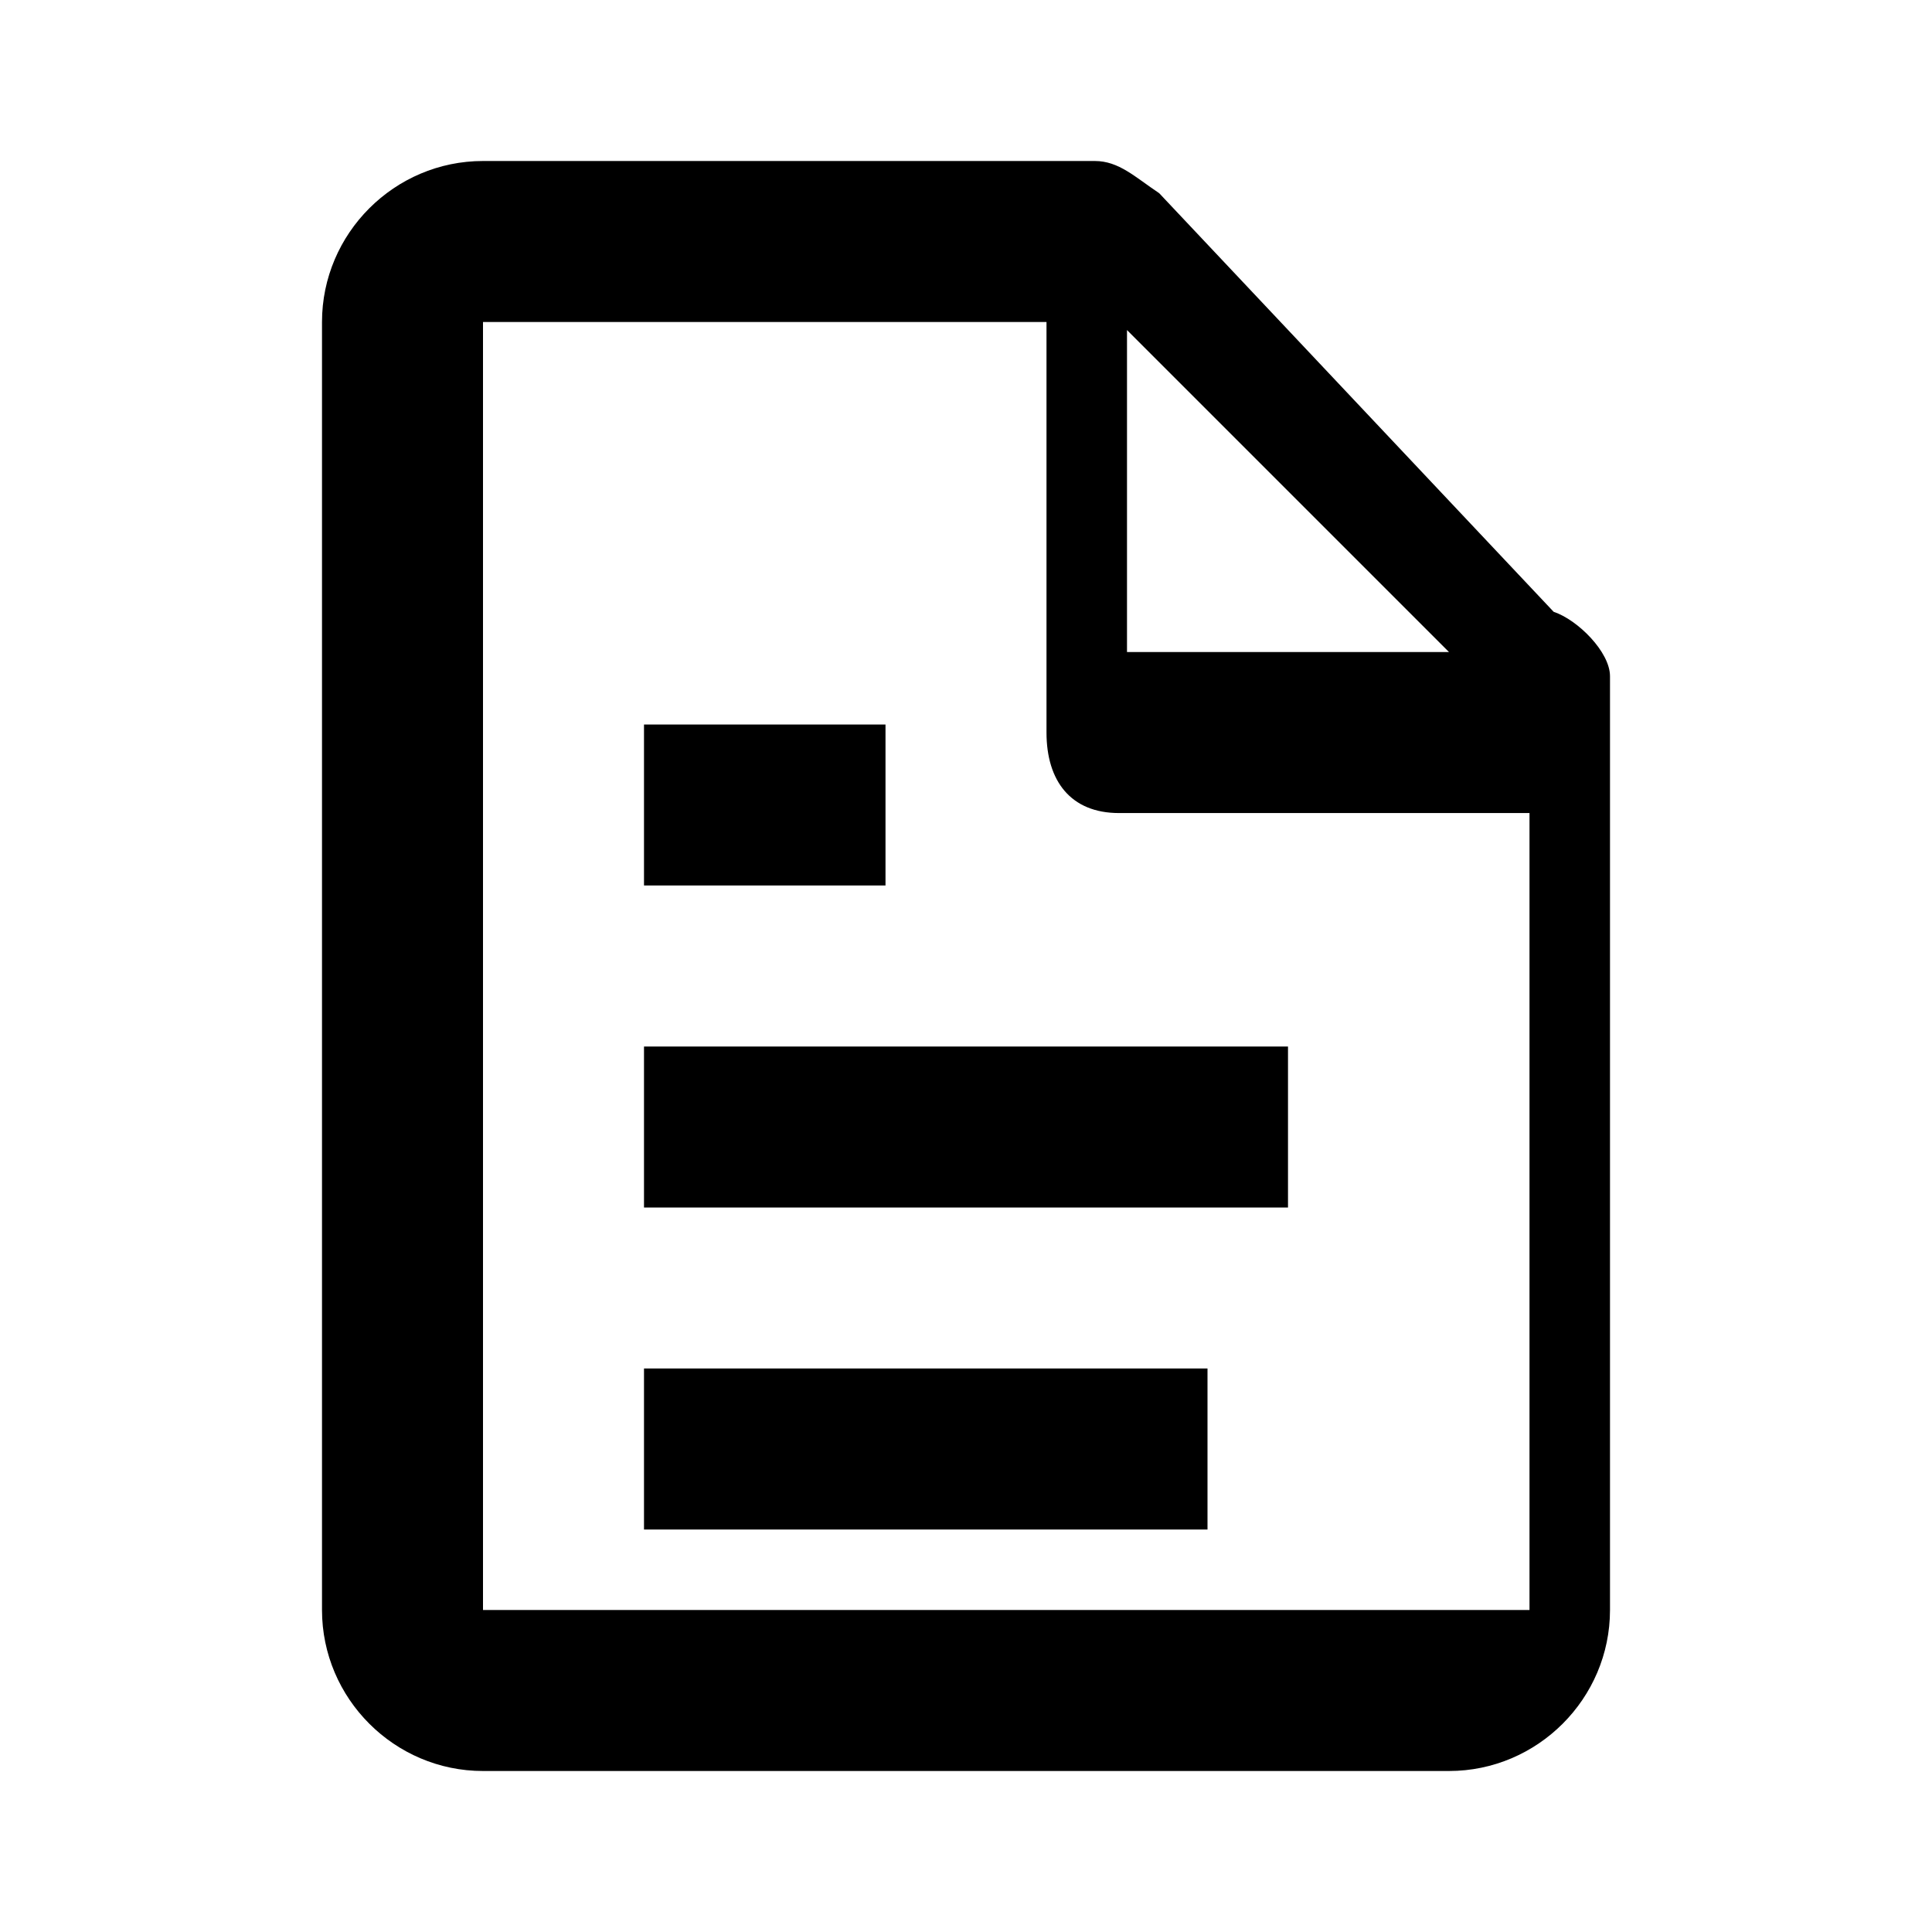
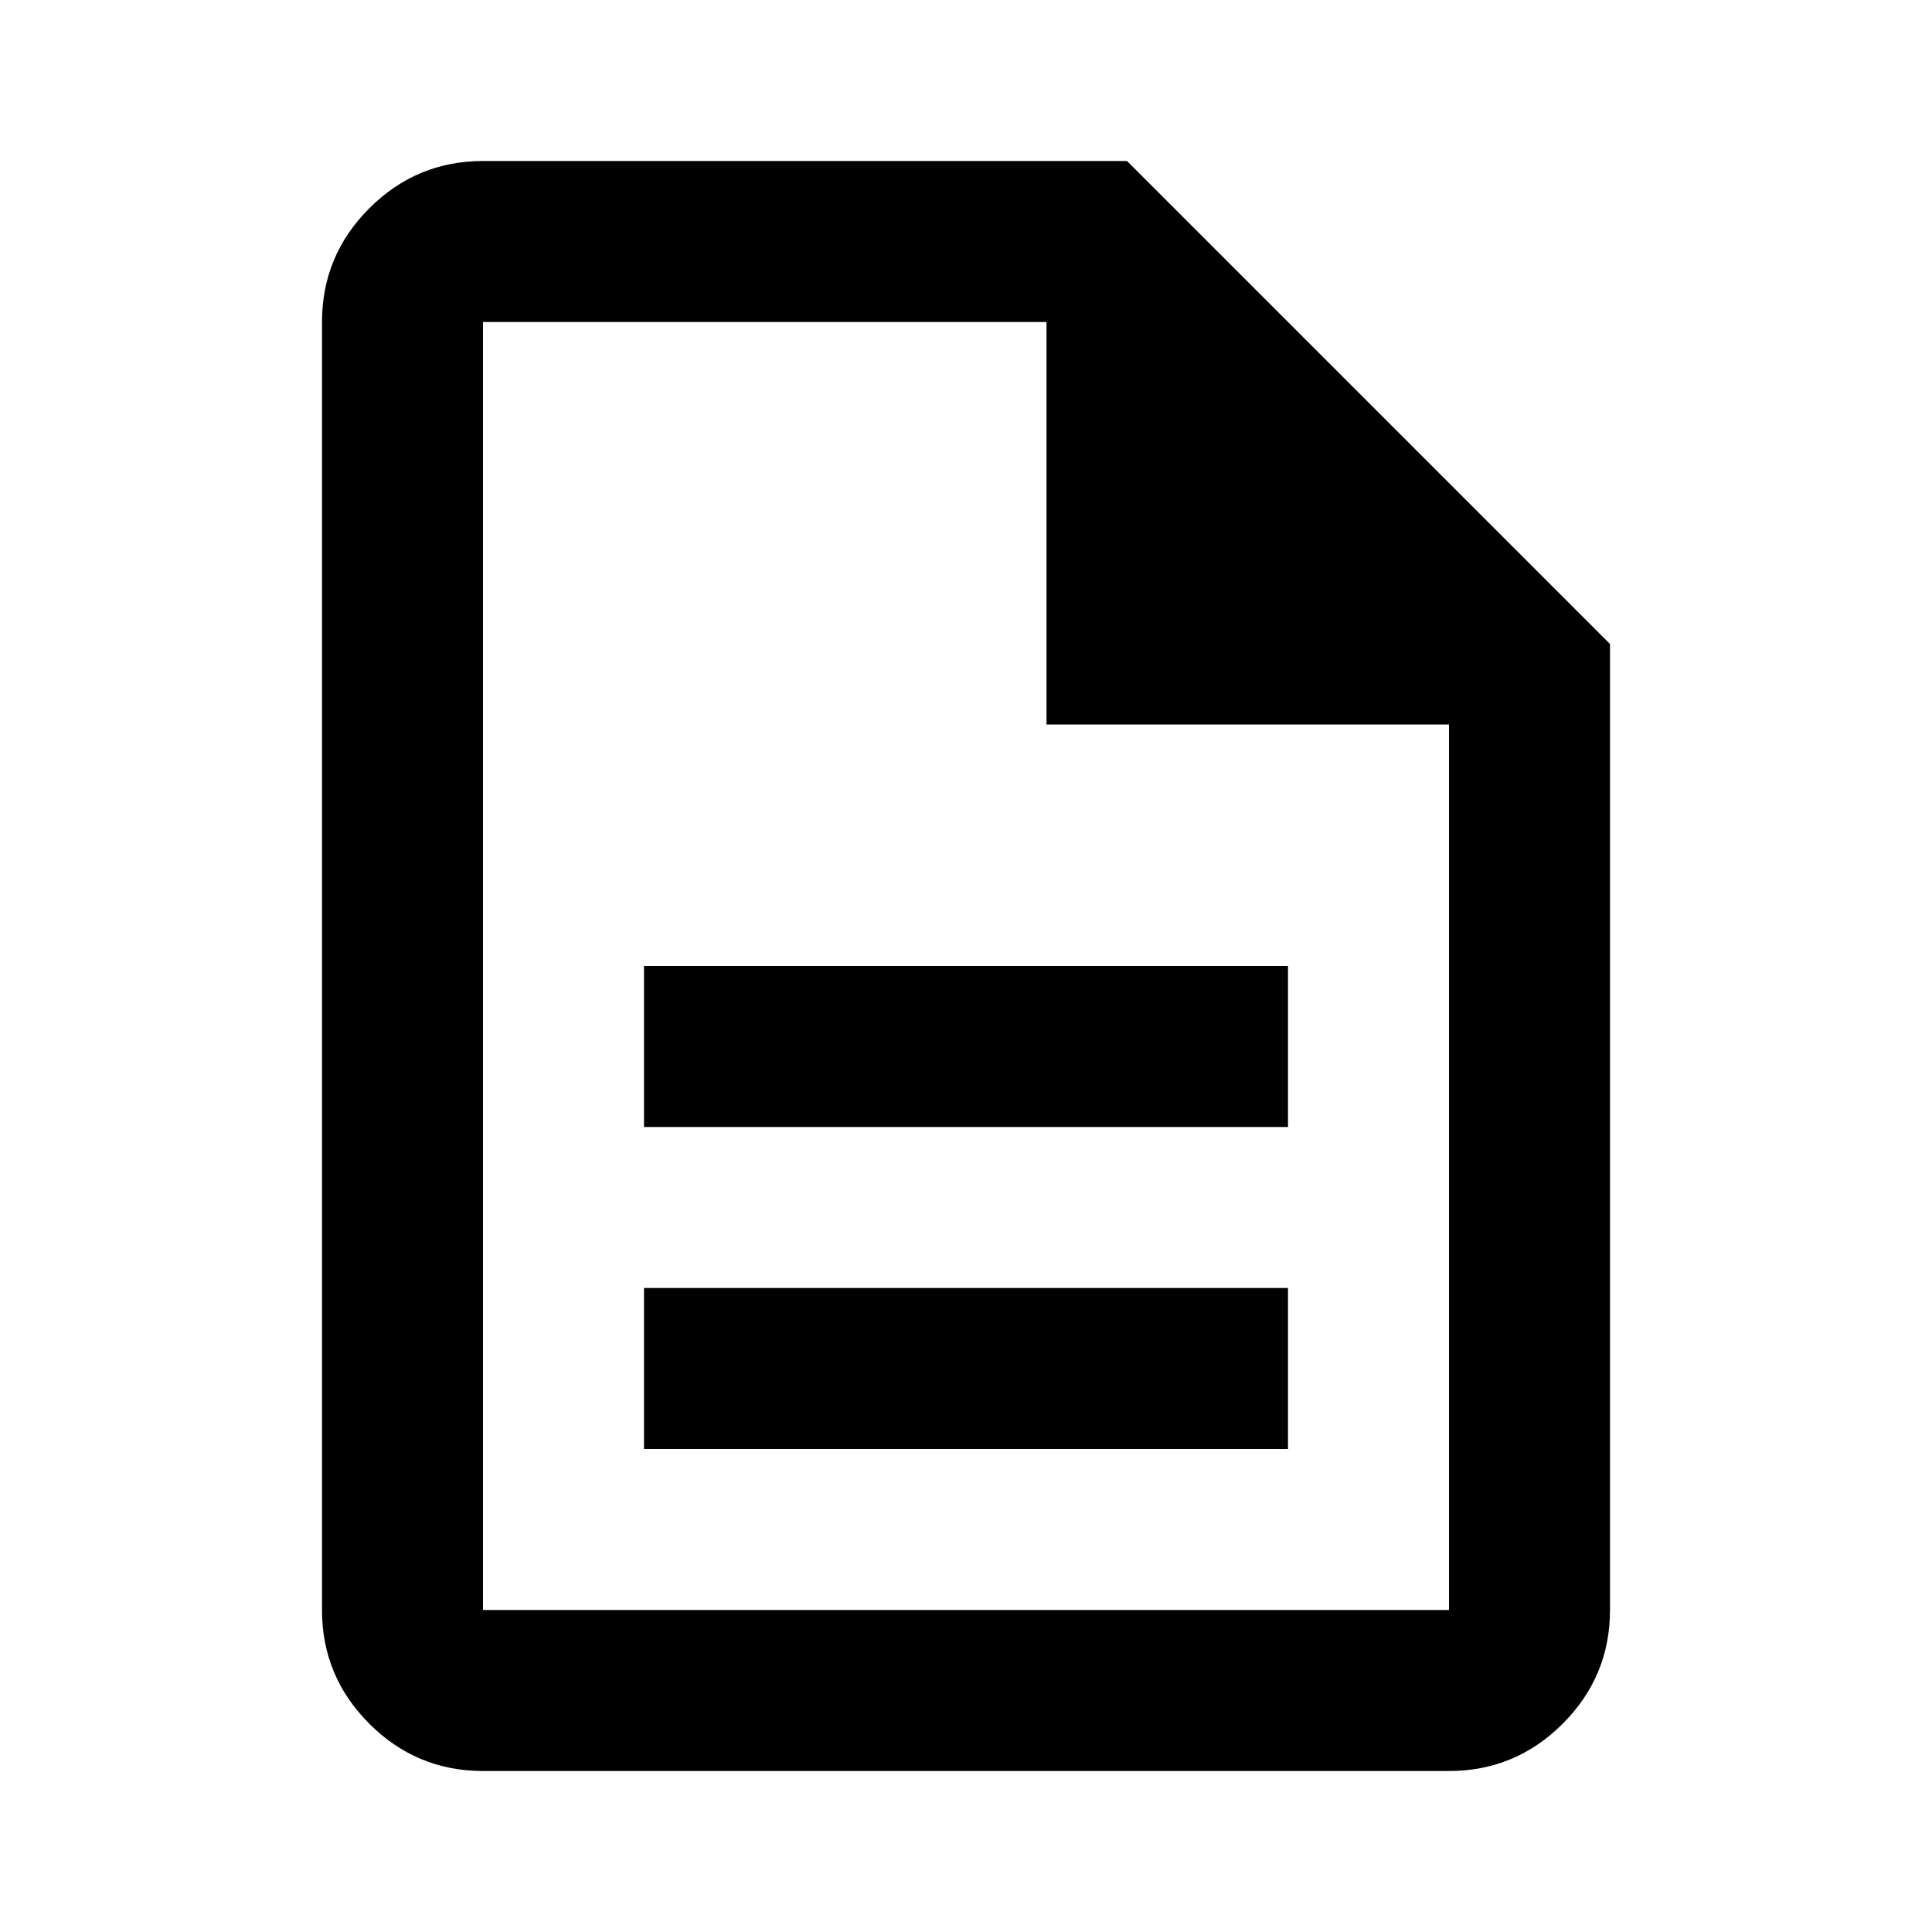
- <svg viewBox="0 0 24 24" fill="currentColor">
-   <path d="M19.3 7.6L14.4 2.4C14.1 2.2 13.9 2 13.6 2H6C4.9 2 4 2.9 4 4V20C4 21.1 4.9 22 6 22H18C19.1 22 20 21.1 20 20V8.4C20 8.1 19.6 7.7 19.3 7.6ZM14 4.1L18 8.1H14V4.1ZM19 20H6V4H13V9.1C13 9.7 13.3 10.1 13.9 10.1H19V20ZM8 13H16V15H8V13ZM8 17H15V19H8V17ZM8 9H11V11H8V9Z" />
+ <svg xmlns="http://www.w3.org/2000/svg" viewBox="0 -960 960 960">
+   <path d="M320-240h320v-80H320v80Zm0-160h320v-80H320v80ZM240-80q-33 0-56.5-23.5T160-160v-640q0-33 23.5-56.5T240-880h320l240 240v480q0 33-23.5 56.5T720-80H240Zm280-520v-200H240v640h480v-440H520Zm-280-200v200-200 640-640Z" />
</svg>
